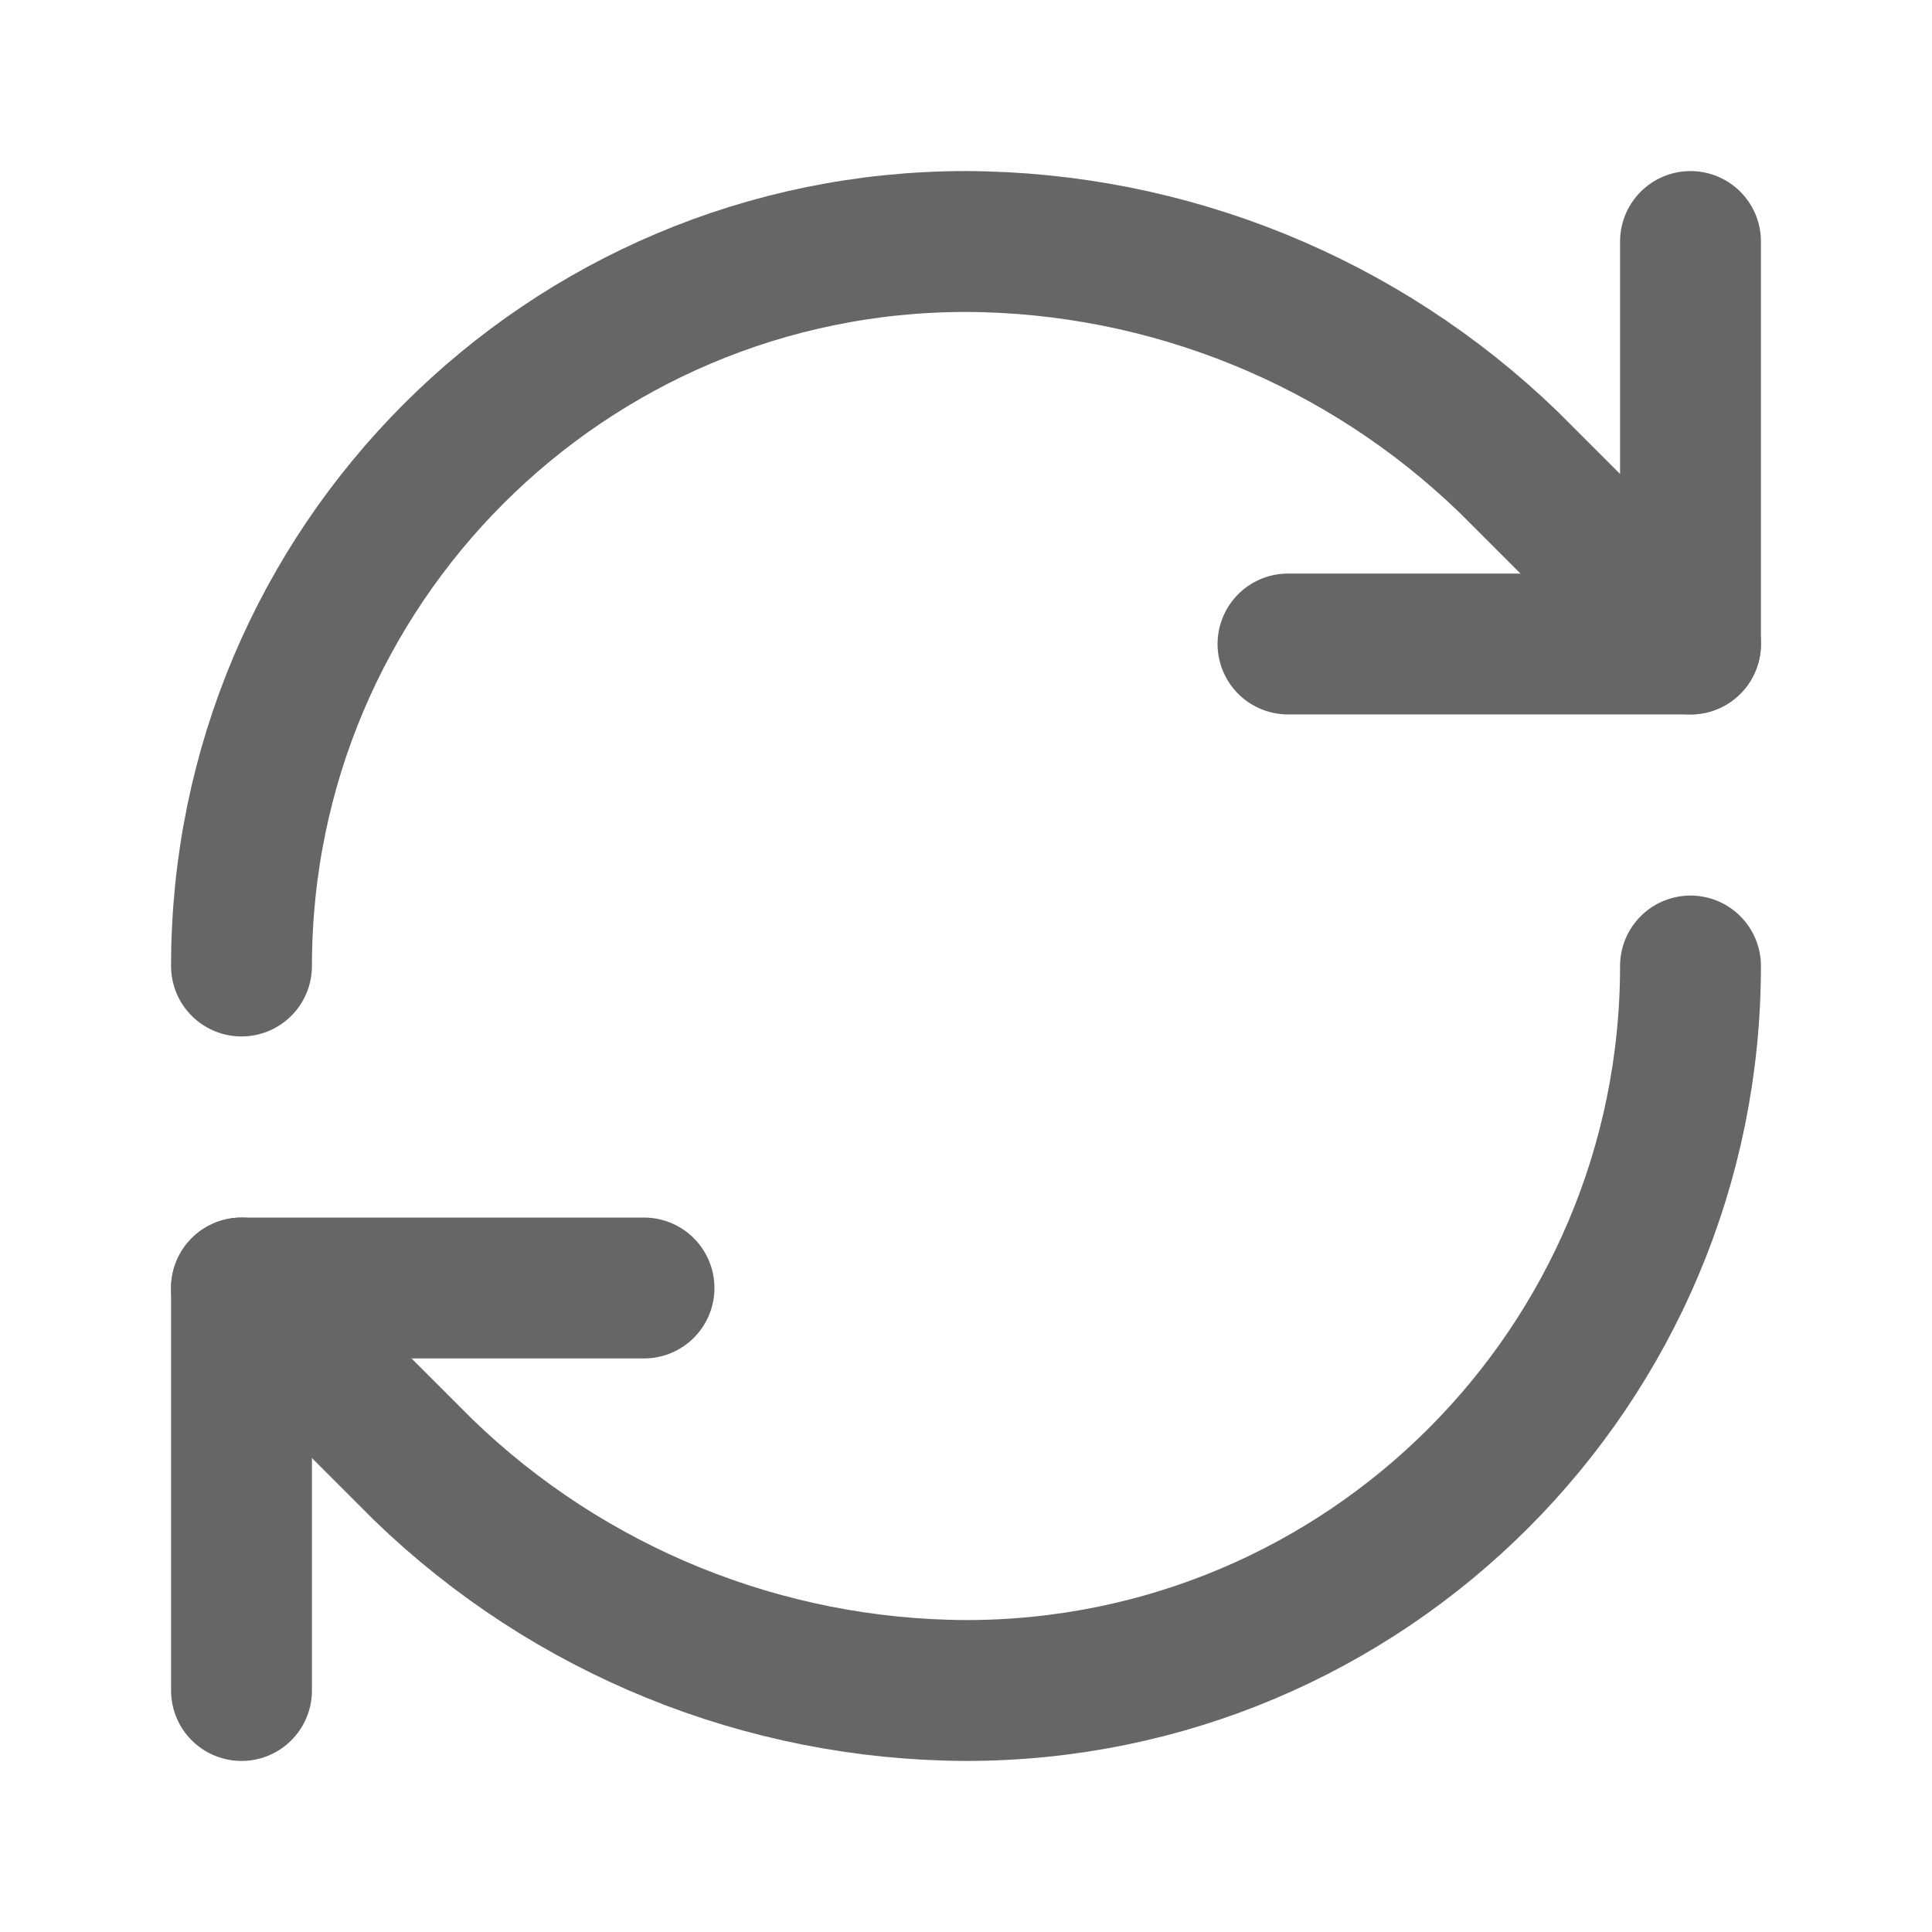
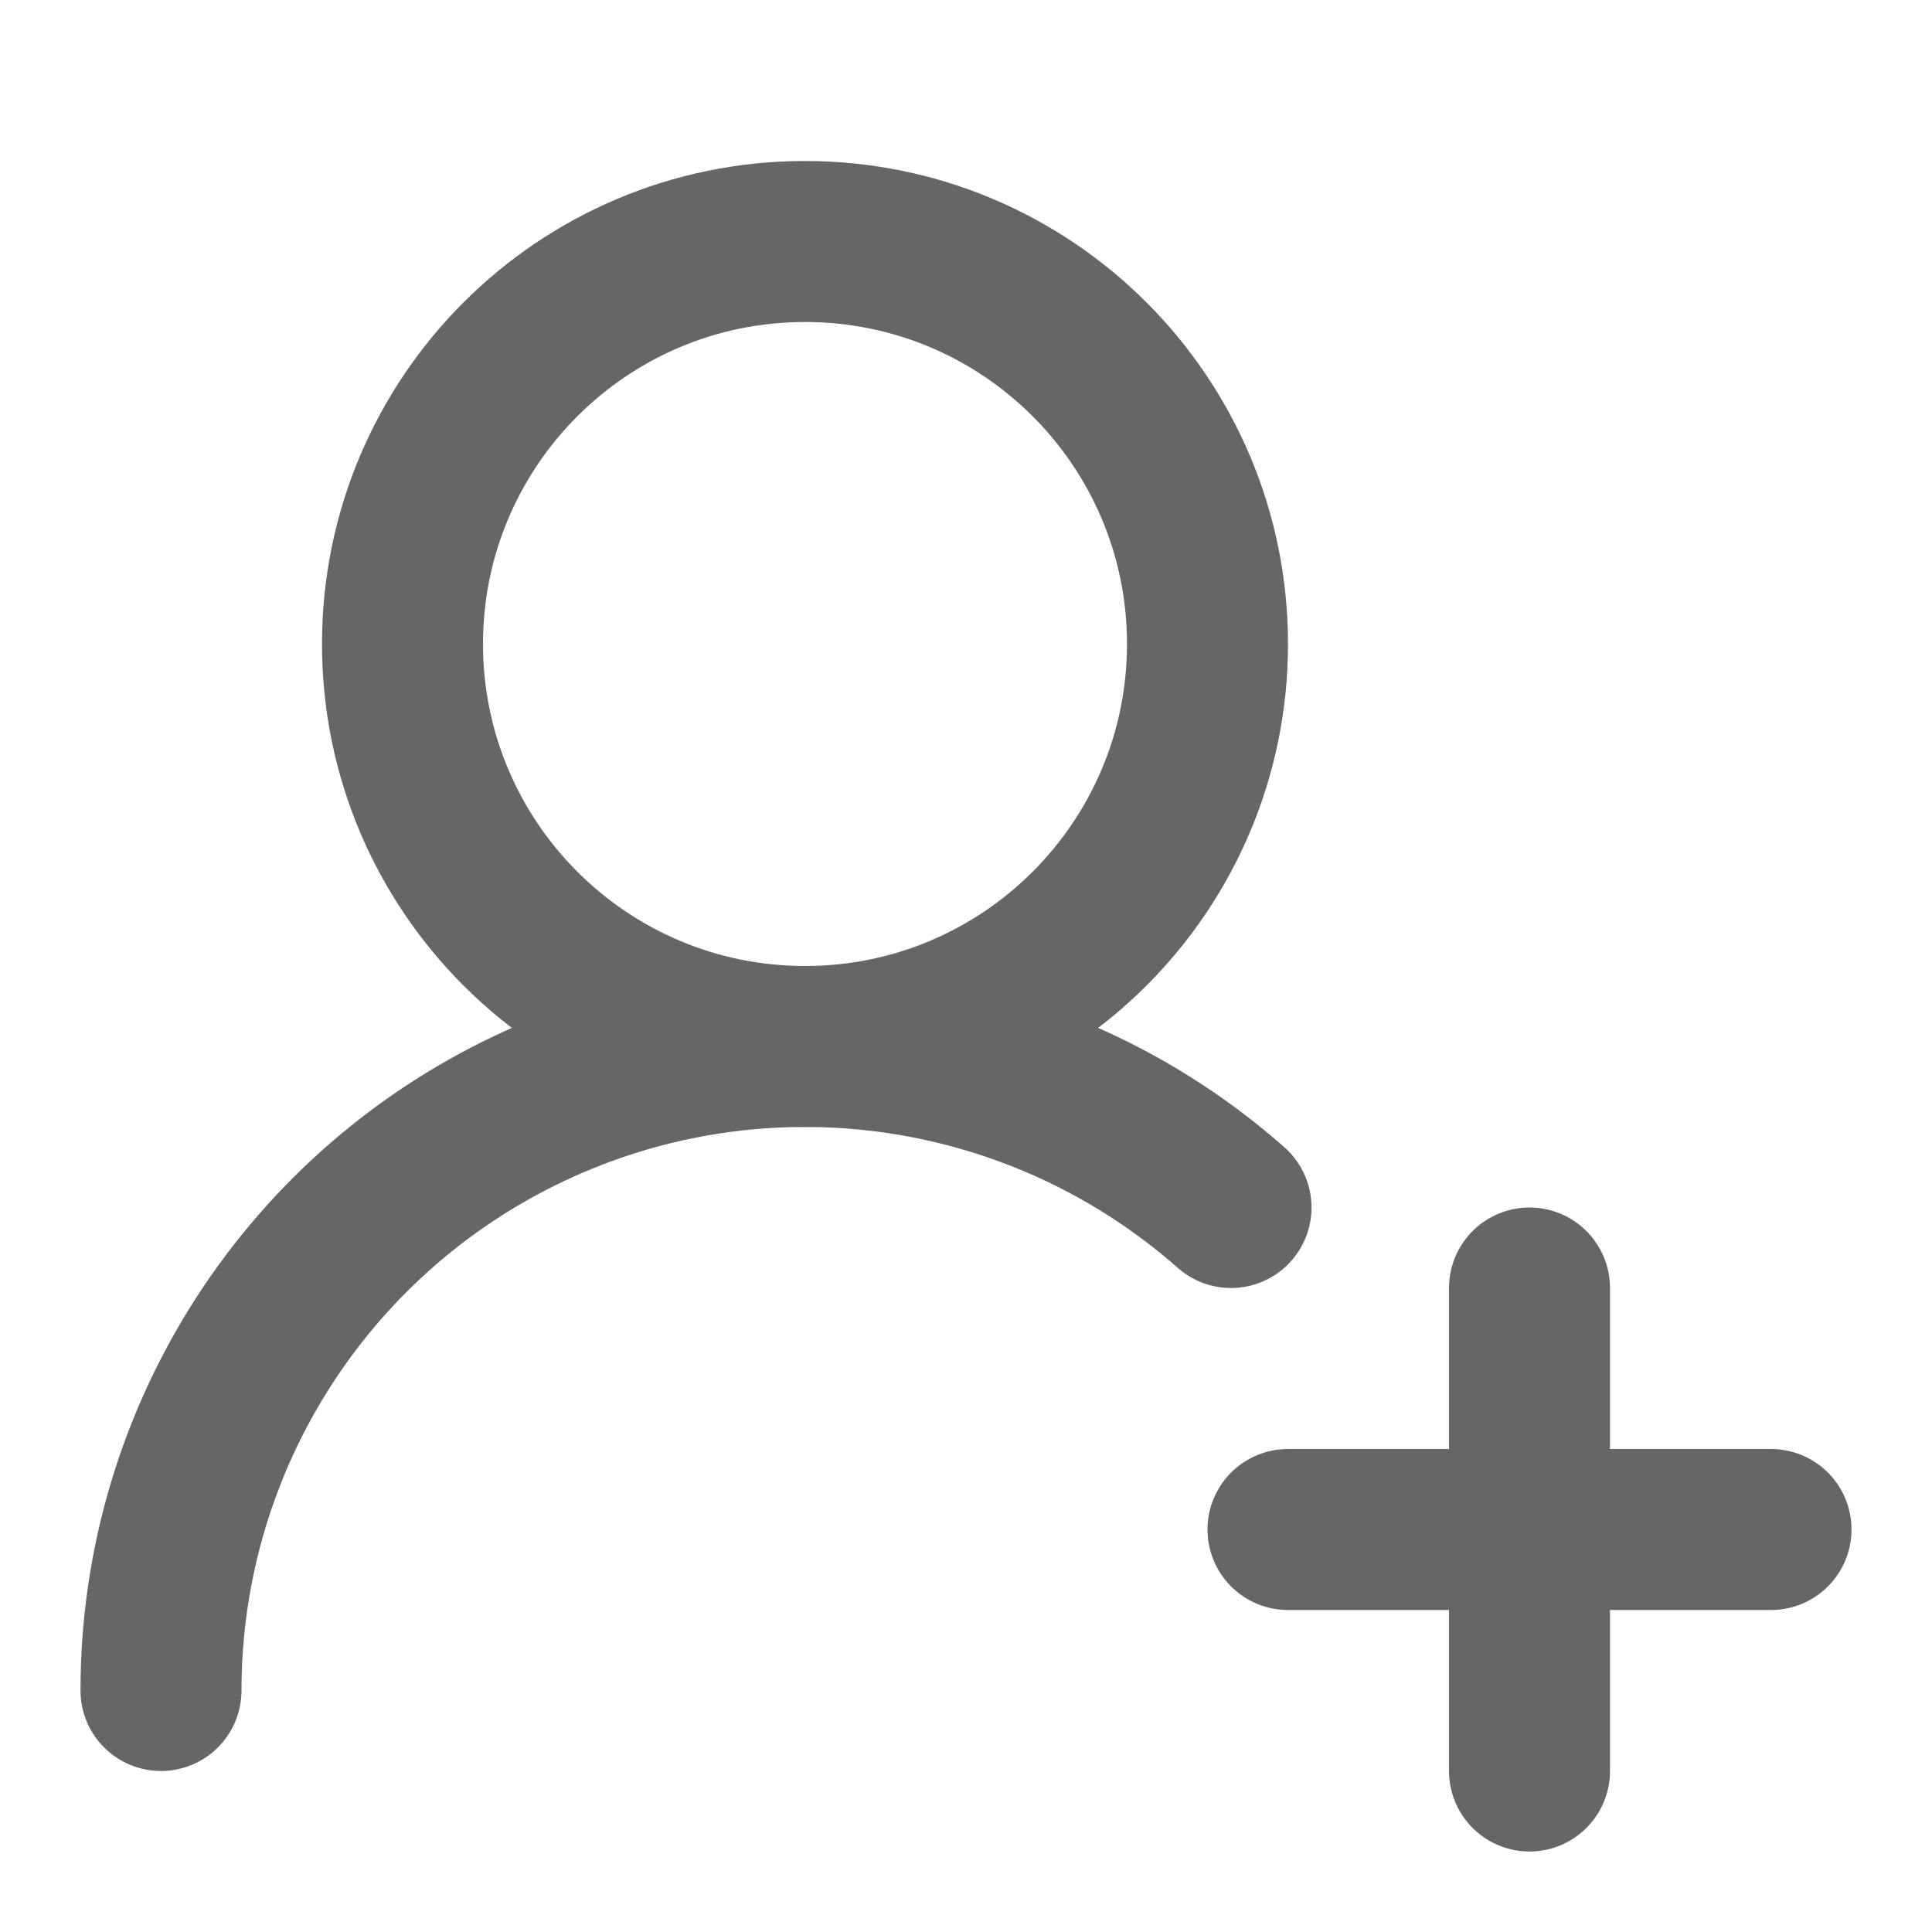
- <svg xmlns="http://www.w3.org/2000/svg" width="24" height="24" viewBox="0 0 24 24" fill="none" stroke="#666666" stroke-width="1.75" stroke-linecap="round" stroke-linejoin="round" class="lucide lucide-refresh-cw-icon lucide-refresh-cw">
-   <path d="M3 12a9 9 0 0 1 9-9 9.75 9.75 0 0 1 6.74 2.74L21 8" />
-   <path d="M21 3v5h-5" />
-   <path d="M21 12a9 9 0 0 1-9 9 9.75 9.75 0 0 1-6.74-2.74L3 16" />
-   <path d="M8 16H3v5" />
+ <svg xmlns="http://www.w3.org/2000/svg" width="24" height="24" viewBox="0 0 24 24" fill="none" stroke="#666666" stroke-width="2" stroke-linecap="round" stroke-linejoin="round" class="lucide lucide-user-round-plus-icon lucide-user-round-plus">
+   <path d="M2 21a8 8 0 0 1 13.292-6" />
+   <circle cx="10" cy="8" r="5" />
+   <path d="M19 16v6" />
+   <path d="M22 19h-6" />
</svg>
